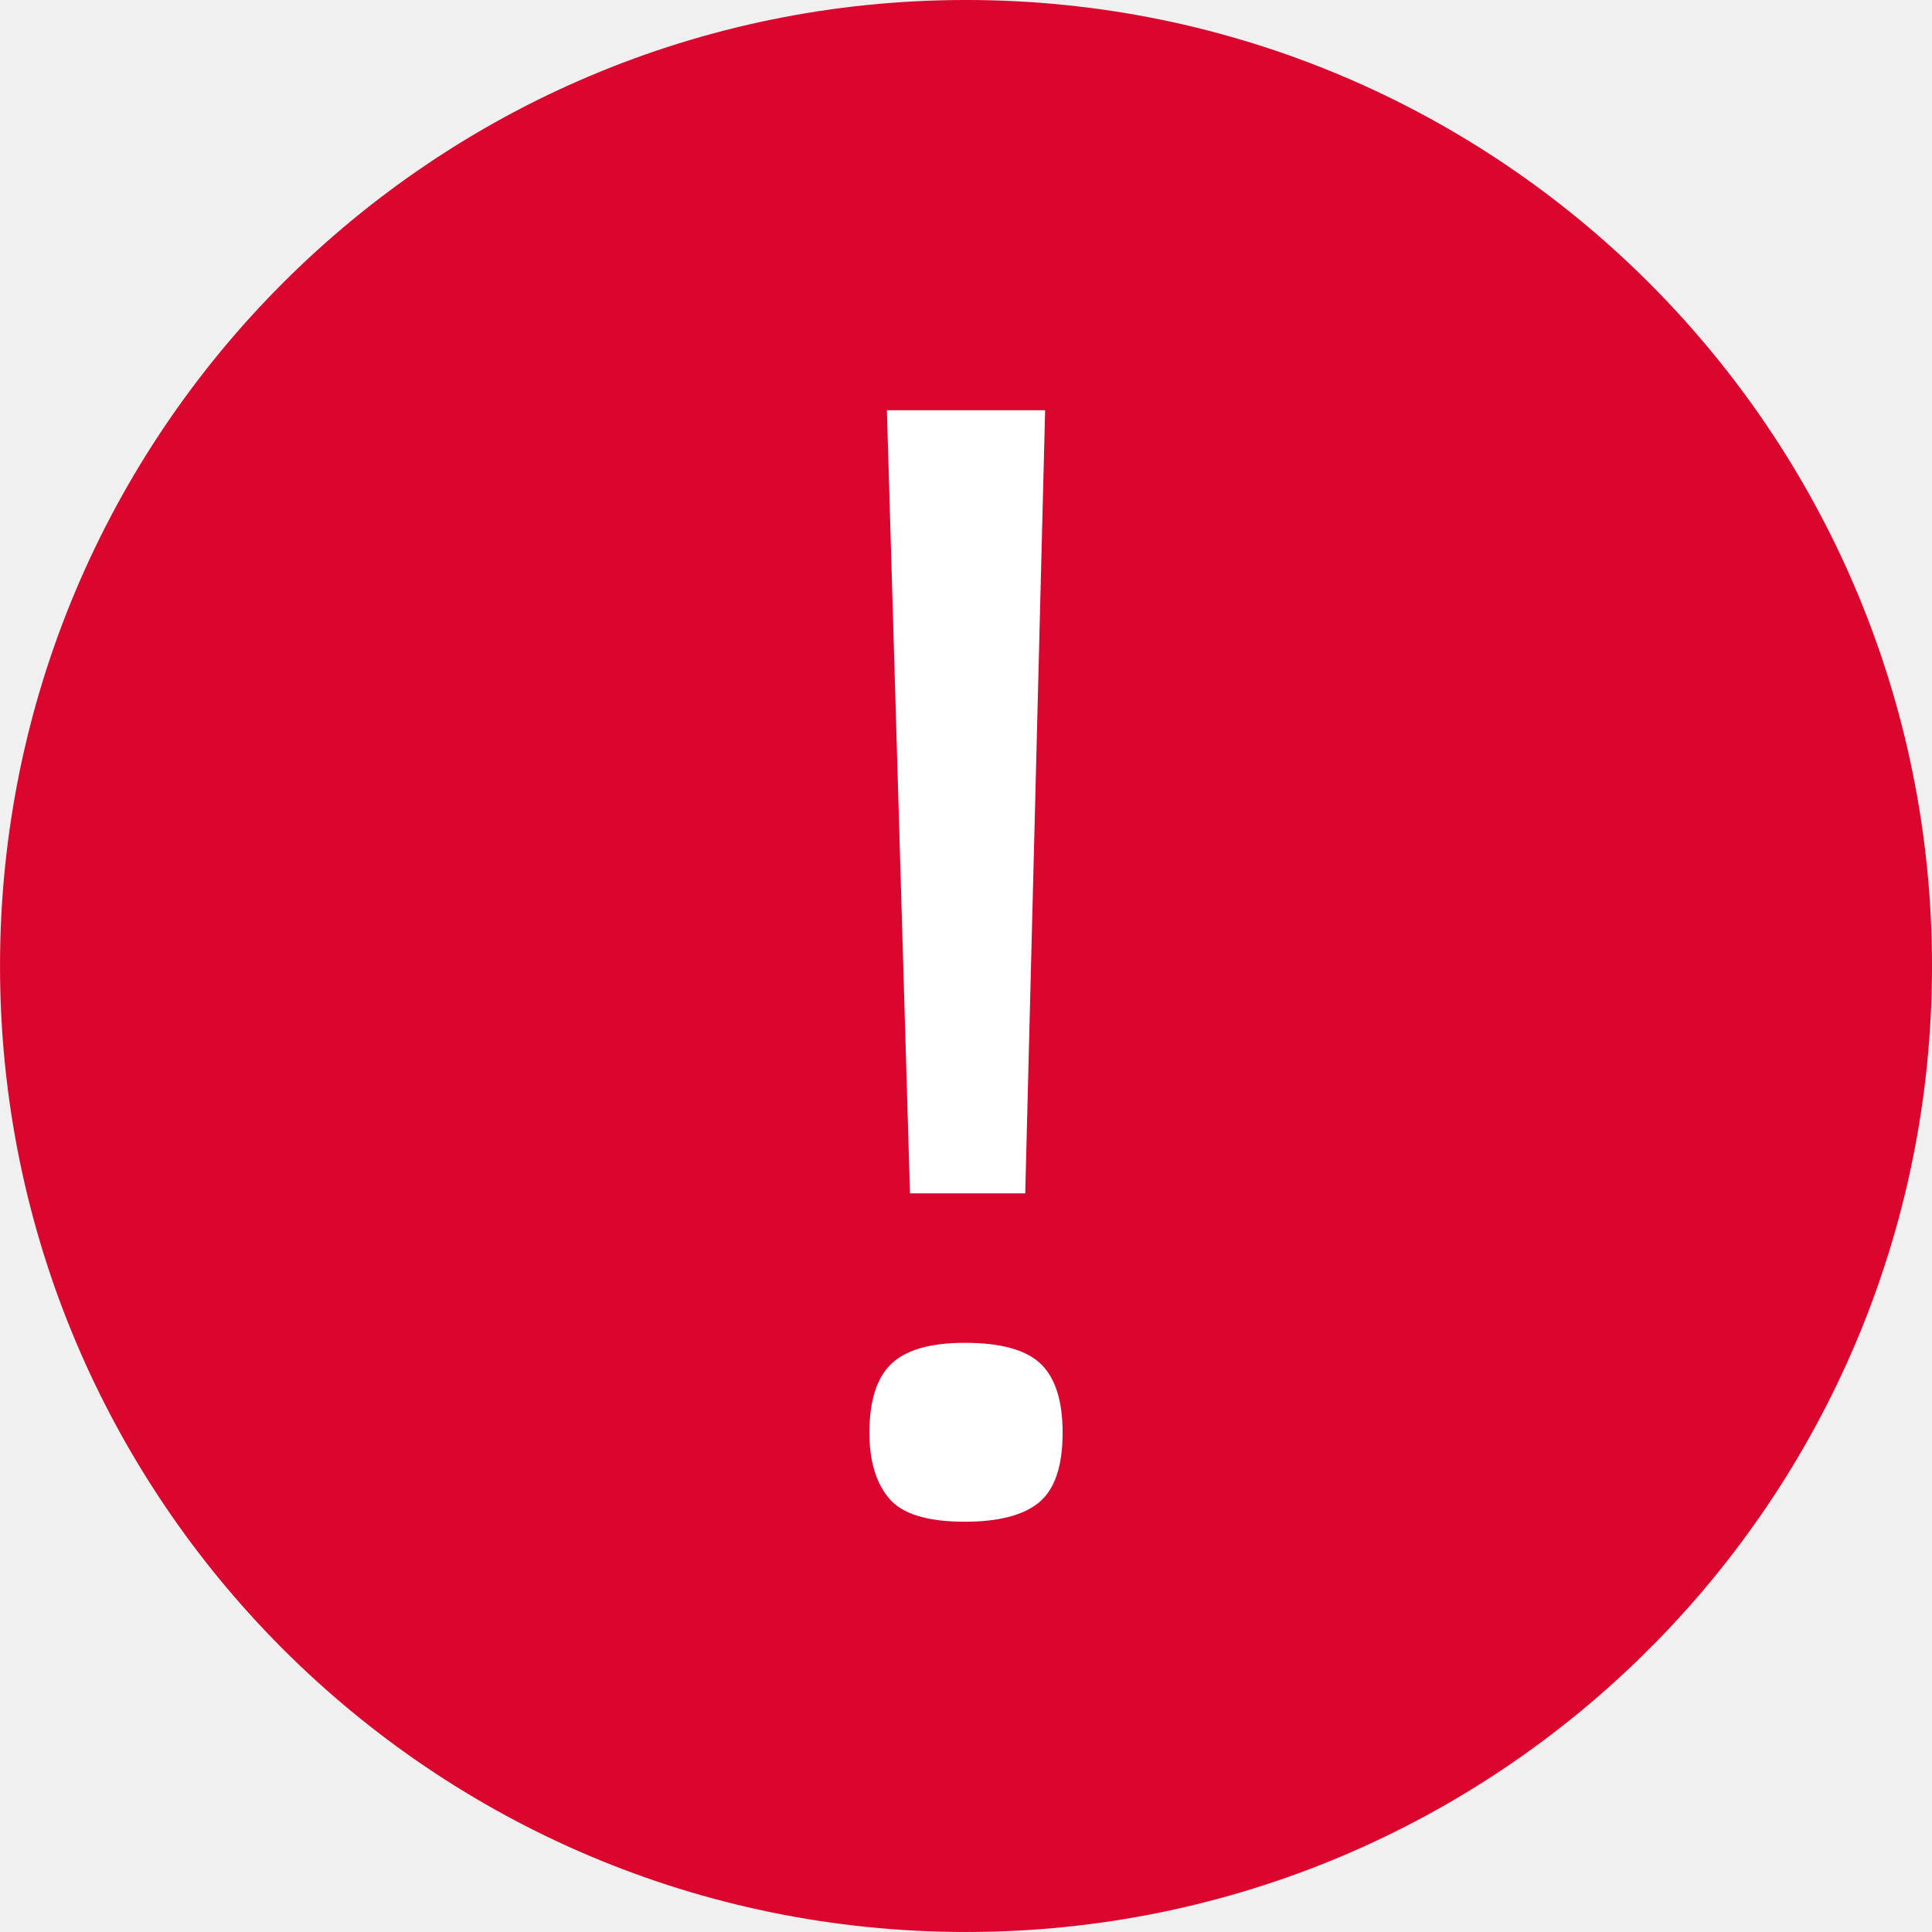
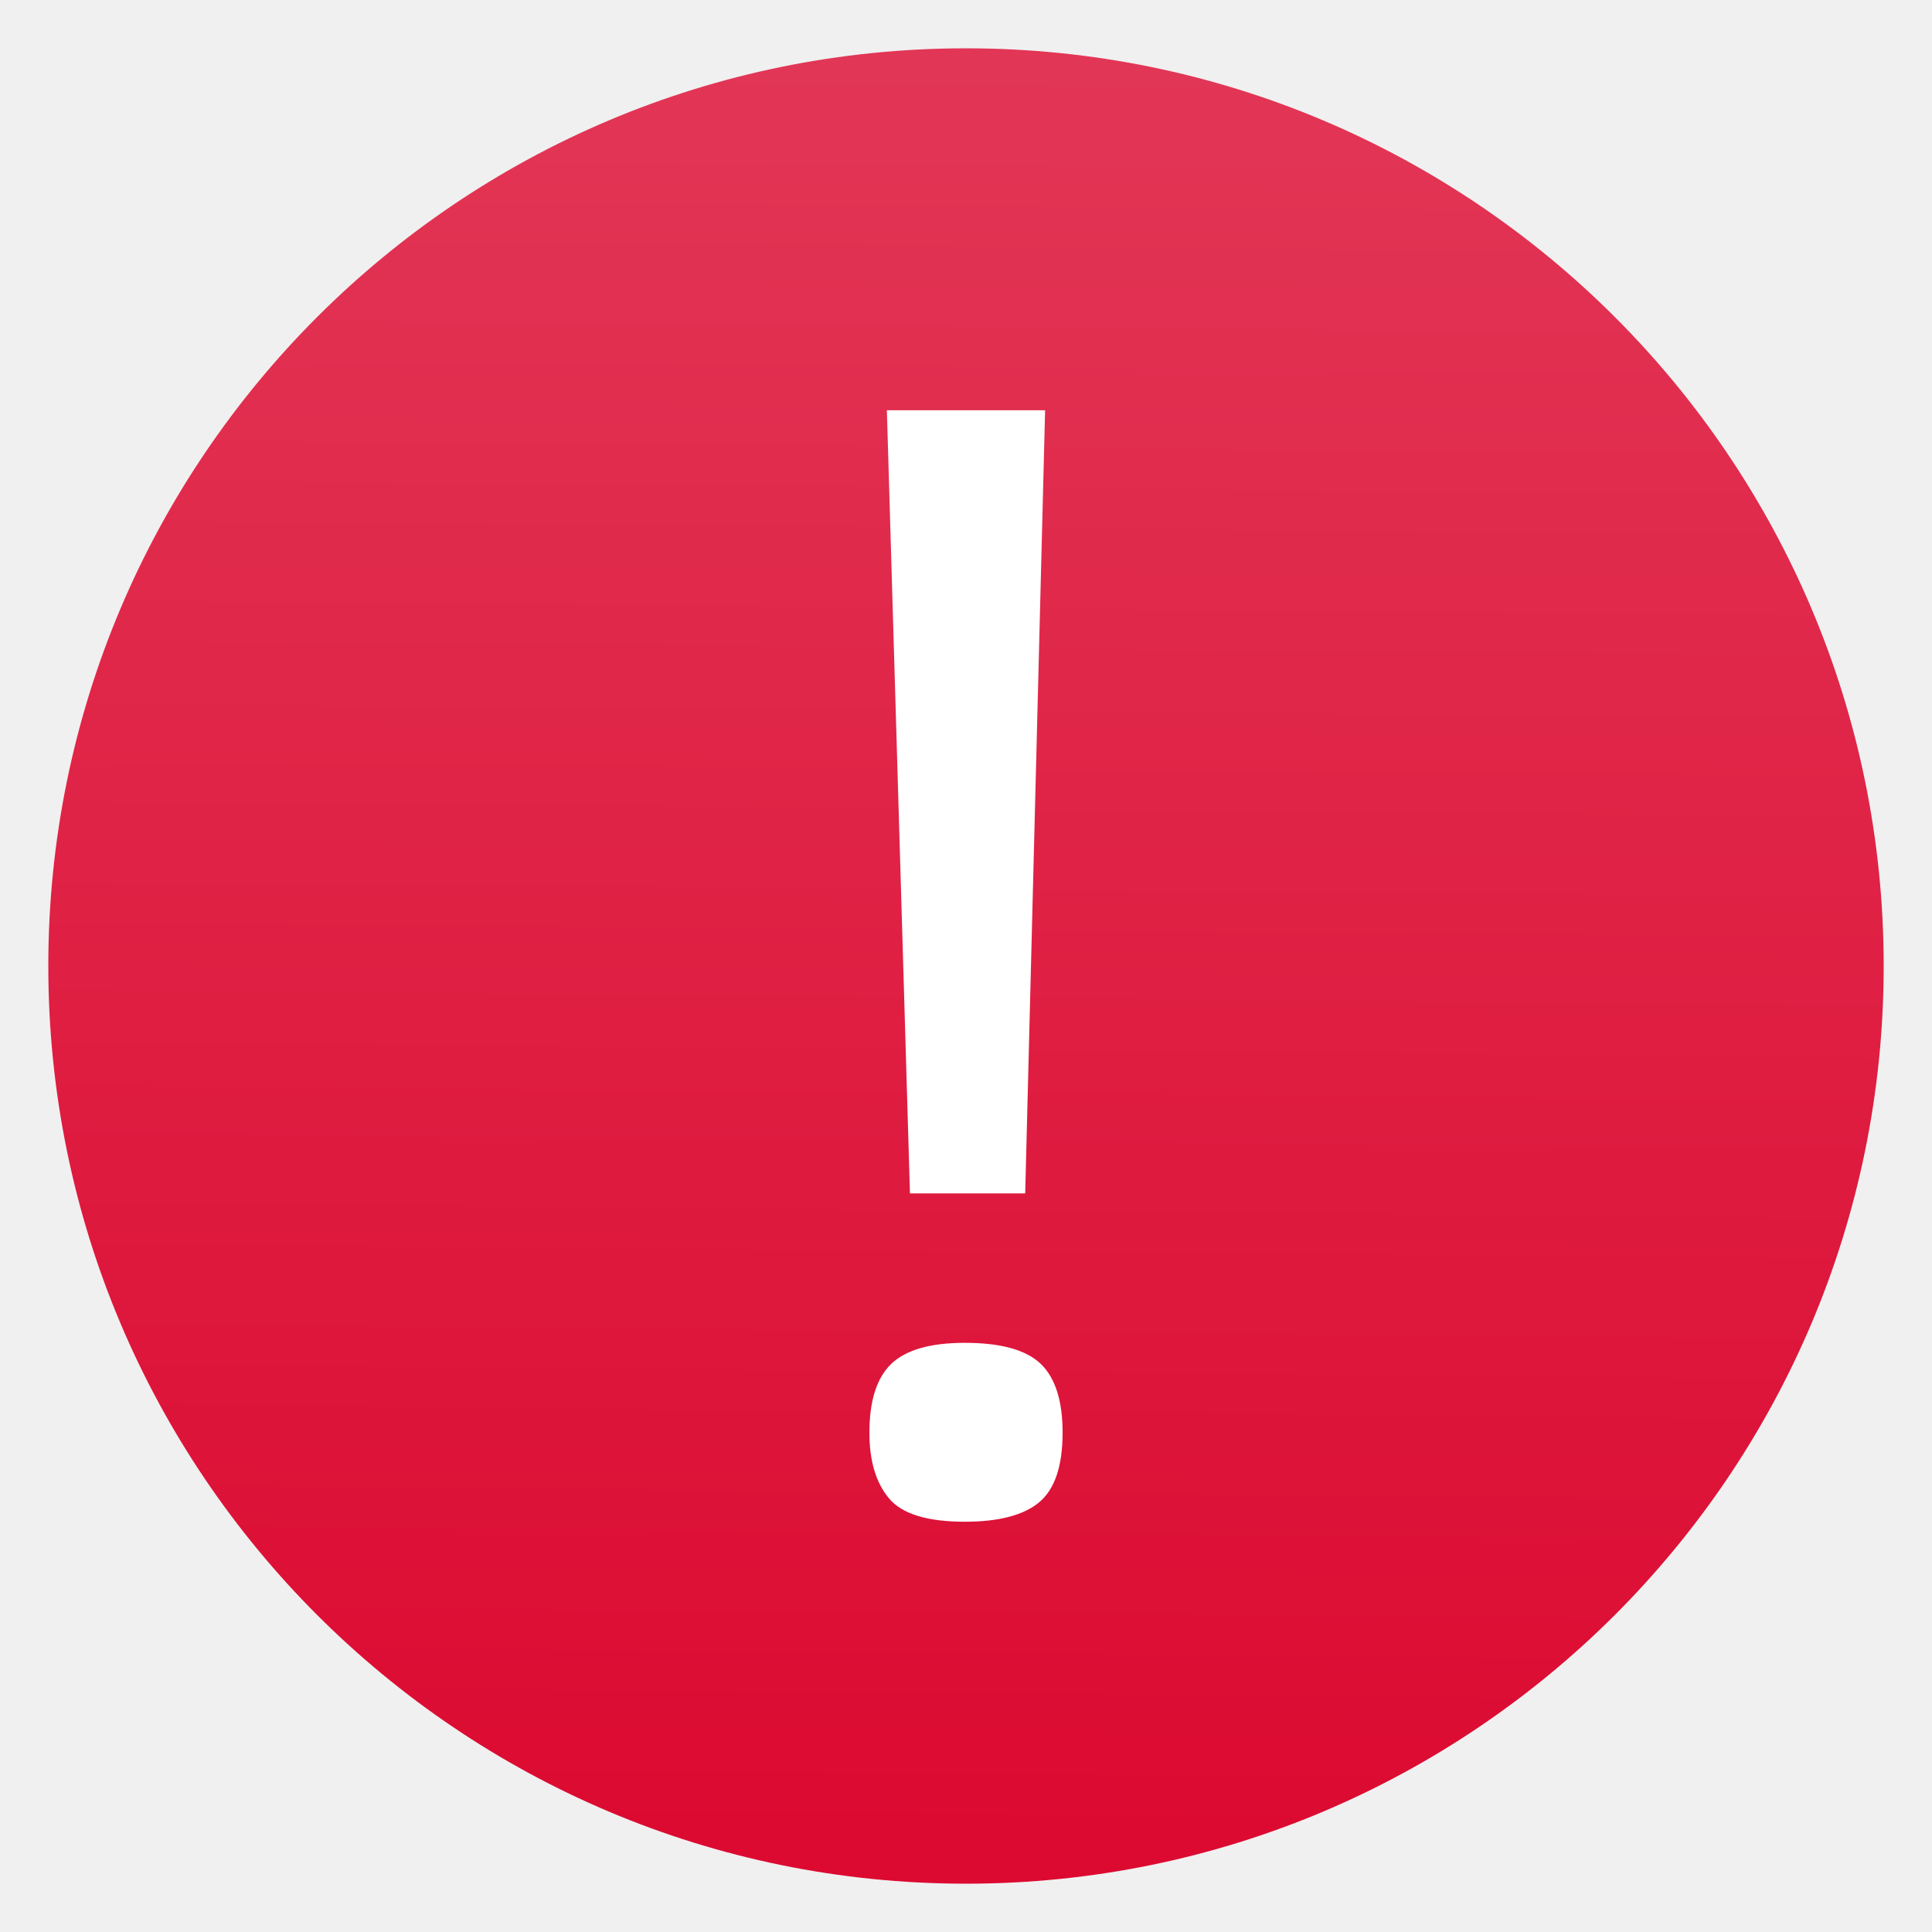
- <svg xmlns="http://www.w3.org/2000/svg" version="1.1" width="86.944" height="86.944" id="svg4090">
+ <svg xmlns="http://www.w3.org/2000/svg" xmlns:xlink="http://www.w3.org/1999/xlink" version="1.1" width="86.944" height="86.944" id="svg4090">
  <defs id="defs4092">
+     <linearGradient id="linearGradient3863">
+       <stop id="stop3865" style="stop-color:#e23656;stop-opacity:1" offset="0" />
+       <stop id="stop3867" style="stop-color:#dc0a31;stop-opacity:1" offset="1" />
+     </linearGradient>
    <clipPath id="clipPath710">
      <path d="m 0,0 1600,0 0,1200 L 0,1200 0,0 z" id="path712" />
    </clipPath>
    <mask id="mask728">
      <g id="g730">
        <g clip-path="url(#clipPath718)" id="g732">
          <g id="g734">
            <g id="g736">
              <path d="m -32734.7,32767 65501.7,0 0,-65275.5 -65501.7,0 0,65275.5 z" id="path738" style="fill:url(#linearGradient722);stroke:none" />
            </g>
          </g>
        </g>
      </g>
    </mask>
    <clipPath id="clipPath718">
      <path d="m -32734.7,32767 65501.7,0 0,-65275.5 -65501.7,0 0,65275.5 z" id="path720" />
    </clipPath>
    <linearGradient x1="0" y1="0" x2="1" y2="0" id="linearGradient722" gradientUnits="userSpaceOnUse" gradientTransform="matrix(0,232.437,232.437,0,423.7448,587.4319)" spreadMethod="pad">
      <stop id="stop724" style="stop-color:#ffffff;stop-opacity:1" offset="0" />
      <stop id="stop726" style="stop-color:#ffffff;stop-opacity:0.8" offset="1" />
    </linearGradient>
    <clipPath id="clipPath744">
      <path d="m 450.424,694.206 86.831,0 0,-107.774 -86.831,0 0,107.774 z" id="path746" />
    </clipPath>
    <mask id="mask770">
      <g id="g772">
        <g clip-path="url(#clipPath760)" id="g774">
          <g id="g776">
            <g id="g778">
              <path d="m -32649.8,32767 65416.8,0 0,-65186.3 -65416.8,0 0,65186.3 z" id="path780" style="fill:url(#linearGradient764);stroke:none" />
            </g>
          </g>
        </g>
      </g>
    </mask>
    <clipPath id="clipPath760">
      <path d="m -32649.8,32767 65416.8,0 0,-65186.3 -65416.8,0 0,65186.3 z" id="path762" />
    </clipPath>
    <linearGradient x1="0" y1="0" x2="1" y2="0" id="linearGradient764" gradientUnits="userSpaceOnUse" gradientTransform="matrix(0,188.274,188.274,0,434.4429,614.1398)" spreadMethod="pad">
      <stop id="stop766" style="stop-color:#ffffff;stop-opacity:1" offset="0" />
      <stop id="stop768" style="stop-color:#ffffff;stop-opacity:0.8" offset="1" />
    </linearGradient>
    <clipPath id="clipPath786">
      <path d="m 473.446,803.414 44.105,0 0,-37.509 -44.105,0 0,37.509 z" id="path788" />
    </clipPath>
    <mask id="mask812">
      <g id="g814">
        <g clip-path="url(#clipPath802)" id="g816">
          <g id="g818">
            <g id="g820">
              <path d="m -32653.8,32767 65420.8,0 0,-65186.3 -65420.8,0 0,65186.3 z" id="path822" style="fill:url(#linearGradient806);stroke:none" />
            </g>
          </g>
        </g>
      </g>
    </mask>
    <clipPath id="clipPath802">
      <path d="m -32653.8,32767 65420.8,0 0,-65186.3 -65420.8,0 0,65186.3 z" id="path804" />
    </clipPath>
    <linearGradient x1="0" y1="0" x2="1" y2="0" id="linearGradient806" gradientUnits="userSpaceOnUse" gradientTransform="matrix(0,188.274,188.274,0,430.4429,614.1398)" spreadMethod="pad">
      <stop id="stop808" style="stop-color:#ffffff;stop-opacity:1" offset="0" />
      <stop id="stop810" style="stop-color:#ffffff;stop-opacity:0.8" offset="1" />
    </linearGradient>
    <clipPath id="clipPath828">
      <path d="m 438.551,779.299 41.862,0 0,-41.45 -41.862,0 0,41.45 z" id="path830" />
    </clipPath>
    <mask id="mask854">
      <g id="g856">
        <g clip-path="url(#clipPath844)" id="g858">
          <g id="g860">
            <g id="g862">
              <path d="m -32734.7,32767 65501.7,0 0,-65275.5 -65501.7,0 0,65275.5 z" id="path864" style="fill:url(#linearGradient848);stroke:none" />
            </g>
          </g>
        </g>
      </g>
    </mask>
    <clipPath id="clipPath844">
      <path d="m -32734.7,32767 65501.7,0 0,-65275.5 -65501.7,0 0,65275.5 z" id="path846" />
    </clipPath>
    <linearGradient x1="0" y1="0" x2="1" y2="0" id="linearGradient848" gradientUnits="userSpaceOnUse" gradientTransform="matrix(0,232.437,232.437,0,423.7448,587.4319)" spreadMethod="pad">
      <stop id="stop850" style="stop-color:#ffffff;stop-opacity:1" offset="0" />
      <stop id="stop852" style="stop-color:#ffffff;stop-opacity:0.8" offset="1" />
    </linearGradient>
    <clipPath id="clipPath870">
      <path d="m 426.745,690.314 21.596,0 0,-102.549 -21.596,0 0,102.549 z" id="path872" />
    </clipPath>
    <mask id="mask896">
      <g id="g898">
        <g clip-path="url(#clipPath886)" id="g900">
          <g id="g902">
            <g id="g904">
              <path d="m -32736.1,32767 65503.1,0 0,-65281.6 -65503.1,0 0,65281.6 z" id="path906" style="fill:url(#linearGradient890);stroke:none" />
            </g>
          </g>
        </g>
      </g>
    </mask>
    <clipPath id="clipPath886">
      <path d="m -32736.1,32767 65503.1,0 0,-65281.6 -65503.1,0 0,65281.6 z" id="path888" />
    </clipPath>
    <linearGradient x1="0" y1="0" x2="1" y2="0" id="linearGradient890" gradientUnits="userSpaceOnUse" gradientTransform="matrix(0,232.437,232.437,0,422.3407,581.3484)" spreadMethod="pad">
      <stop id="stop892" style="stop-color:#ffffff;stop-opacity:1" offset="0" />
      <stop id="stop894" style="stop-color:#ffffff;stop-opacity:0.8" offset="1" />
    </linearGradient>
    <clipPath id="clipPath912">
      <path d="m 463.745,730.432 55.772,0 0,-44.328 -55.772,0 0,44.328 z" id="path914" />
    </clipPath>
    <mask id="mask938">
      <g id="g940">
        <g clip-path="url(#clipPath928)" id="g942">
          <g id="g944">
            <g id="g946">
              <path d="m -32760.8,32767 65527.8,0 0,-65276.5 -65527.8,0 0,65276.5 z" id="path948" style="fill:url(#linearGradient932);stroke:none" />
            </g>
          </g>
        </g>
      </g>
    </mask>
    <clipPath id="clipPath928">
      <path d="m -32760.8,32767 65527.8,0 0,-65276.5 -65527.8,0 0,65276.5 z" id="path930" />
    </clipPath>
    <linearGradient x1="0" y1="0" x2="1" y2="0" id="linearGradient932" gradientUnits="userSpaceOnUse" gradientTransform="matrix(0,232.437,232.437,0,397.6195,586.5169)" spreadMethod="pad">
      <stop id="stop934" style="stop-color:#ffffff;stop-opacity:1" offset="0" />
      <stop id="stop936" style="stop-color:#ffffff;stop-opacity:0.8" offset="1" />
    </linearGradient>
    <clipPath id="clipPath954">
      <path d="m 439.024,735.598 55.772,0 0,-44.326 -55.772,0 0,44.326 z" id="path956" />
    </clipPath>
    <clipPath id="clipPath726">
      <path d="m 0,0 1600,0 0,1200 L 0,1200 0,0 z" id="path728" />
    </clipPath>
+     <linearGradient x1="43.804" y1="2.947" x2="43.14" y2="82.523" id="linearGradient3869" xlink:href="#linearGradient3863" gradientUnits="userSpaceOnUse" />
  </defs>
-   <g transform="matrix(4.347197,0,0,-4.347197,-5442.69,2748.757)" id="g4494">
-     <g id="g722">
-       <g clip-path="url(#clipPath726)" id="g724">
-         <g transform="translate(1252.5,622.3057)" id="g730-9">
-           <path d="M 0,0 C 0,5.247 4.253,9.5 9.5,9.5 14.747,9.5 19,5.247 19,0 19,-5.247 14.747,-9.5 9.5,-9.5 4.253,-9.5 0,-5.247 0,0" id="path732" style="fill:#db062e;fill-opacity:1;fill-rule:nonzero;stroke:none" />
-         </g>
-       </g>
-     </g>
-     <g id="g4311-0">
-       <g transform="translate(1262.819,628.0588)" id="g742-5">
-         <path d="m 0,0 -1.638,0 0.239,-8.107 1.193,0 L 0,0 z m -0.045,-9.872 c -0.151,0.145 -0.413,0.218 -0.786,0.218 -0.357,0 -0.611,-0.073 -0.762,-0.218 -0.151,-0.146 -0.226,-0.383 -0.226,-0.712 0,-0.291 0.067,-0.518 0.202,-0.679 0.134,-0.162 0.396,-0.243 0.786,-0.243 0.351,0 0.607,0.067 0.769,0.201 0.162,0.135 0.243,0.375 0.243,0.721 0,0.329 -0.075,0.566 -0.226,0.712" id="path744-9" style="fill:#ffffff;fill-opacity:1;fill-rule:nonzero;stroke:none" />
-       </g>
-       <g transform="translate(1252.5,622.3057)" id="g754-7">
-         <path d="M 0,0 C 0,5.247 4.253,9.5 9.5,9.5 14.747,9.5 19,5.247 19,0 19,-5.247 14.747,-9.5 9.5,-9.5 4.253,-9.5 0,-5.247 0,0 z" id="path756-0" style="fill:none;stroke:#db062e;stroke-width:1;stroke-linecap:butt;stroke-linejoin:miter;stroke-miterlimit:4;stroke-opacity:1;stroke-dasharray:none" />
-       </g>
-     </g>
-   </g>
+   <path d="m 2.174,43.472 c 0,-22.81 18.489,-41.298 41.298,-41.298 22.81,0 41.298,18.489 41.298,41.298 0,22.81 -18.489,41.298 -41.298,41.298 -22.81,0 -41.298,-18.489 -41.298,-41.298" id="path732" style="fill:url(#linearGradient3869);fill-opacity:1;fill-rule:nonzero;stroke:none" />
+   <path d="m 47.032,18.462 -7.121,0 1.039,35.243 5.186,0 0.896,-35.243 z M 46.837,61.378 c -0.656,-0.63 -1.795,-0.948 -3.417,-0.948 -1.552,0 -2.656,0.317 -3.313,0.948 -0.656,0.635 -0.982,1.665 -0.982,3.095 0,1.265 0.291,2.252 0.878,2.952 0.583,0.704 1.721,1.056 3.417,1.056 1.526,0 2.639,-0.291 3.343,-0.874 0.704,-0.587 1.056,-1.63 1.056,-3.134 0,-1.43 -0.326,-2.461 -0.982,-3.095" id="path744-9" style="fill:#ffffff;fill-opacity:1;fill-rule:nonzero;stroke:none" />
</svg>
